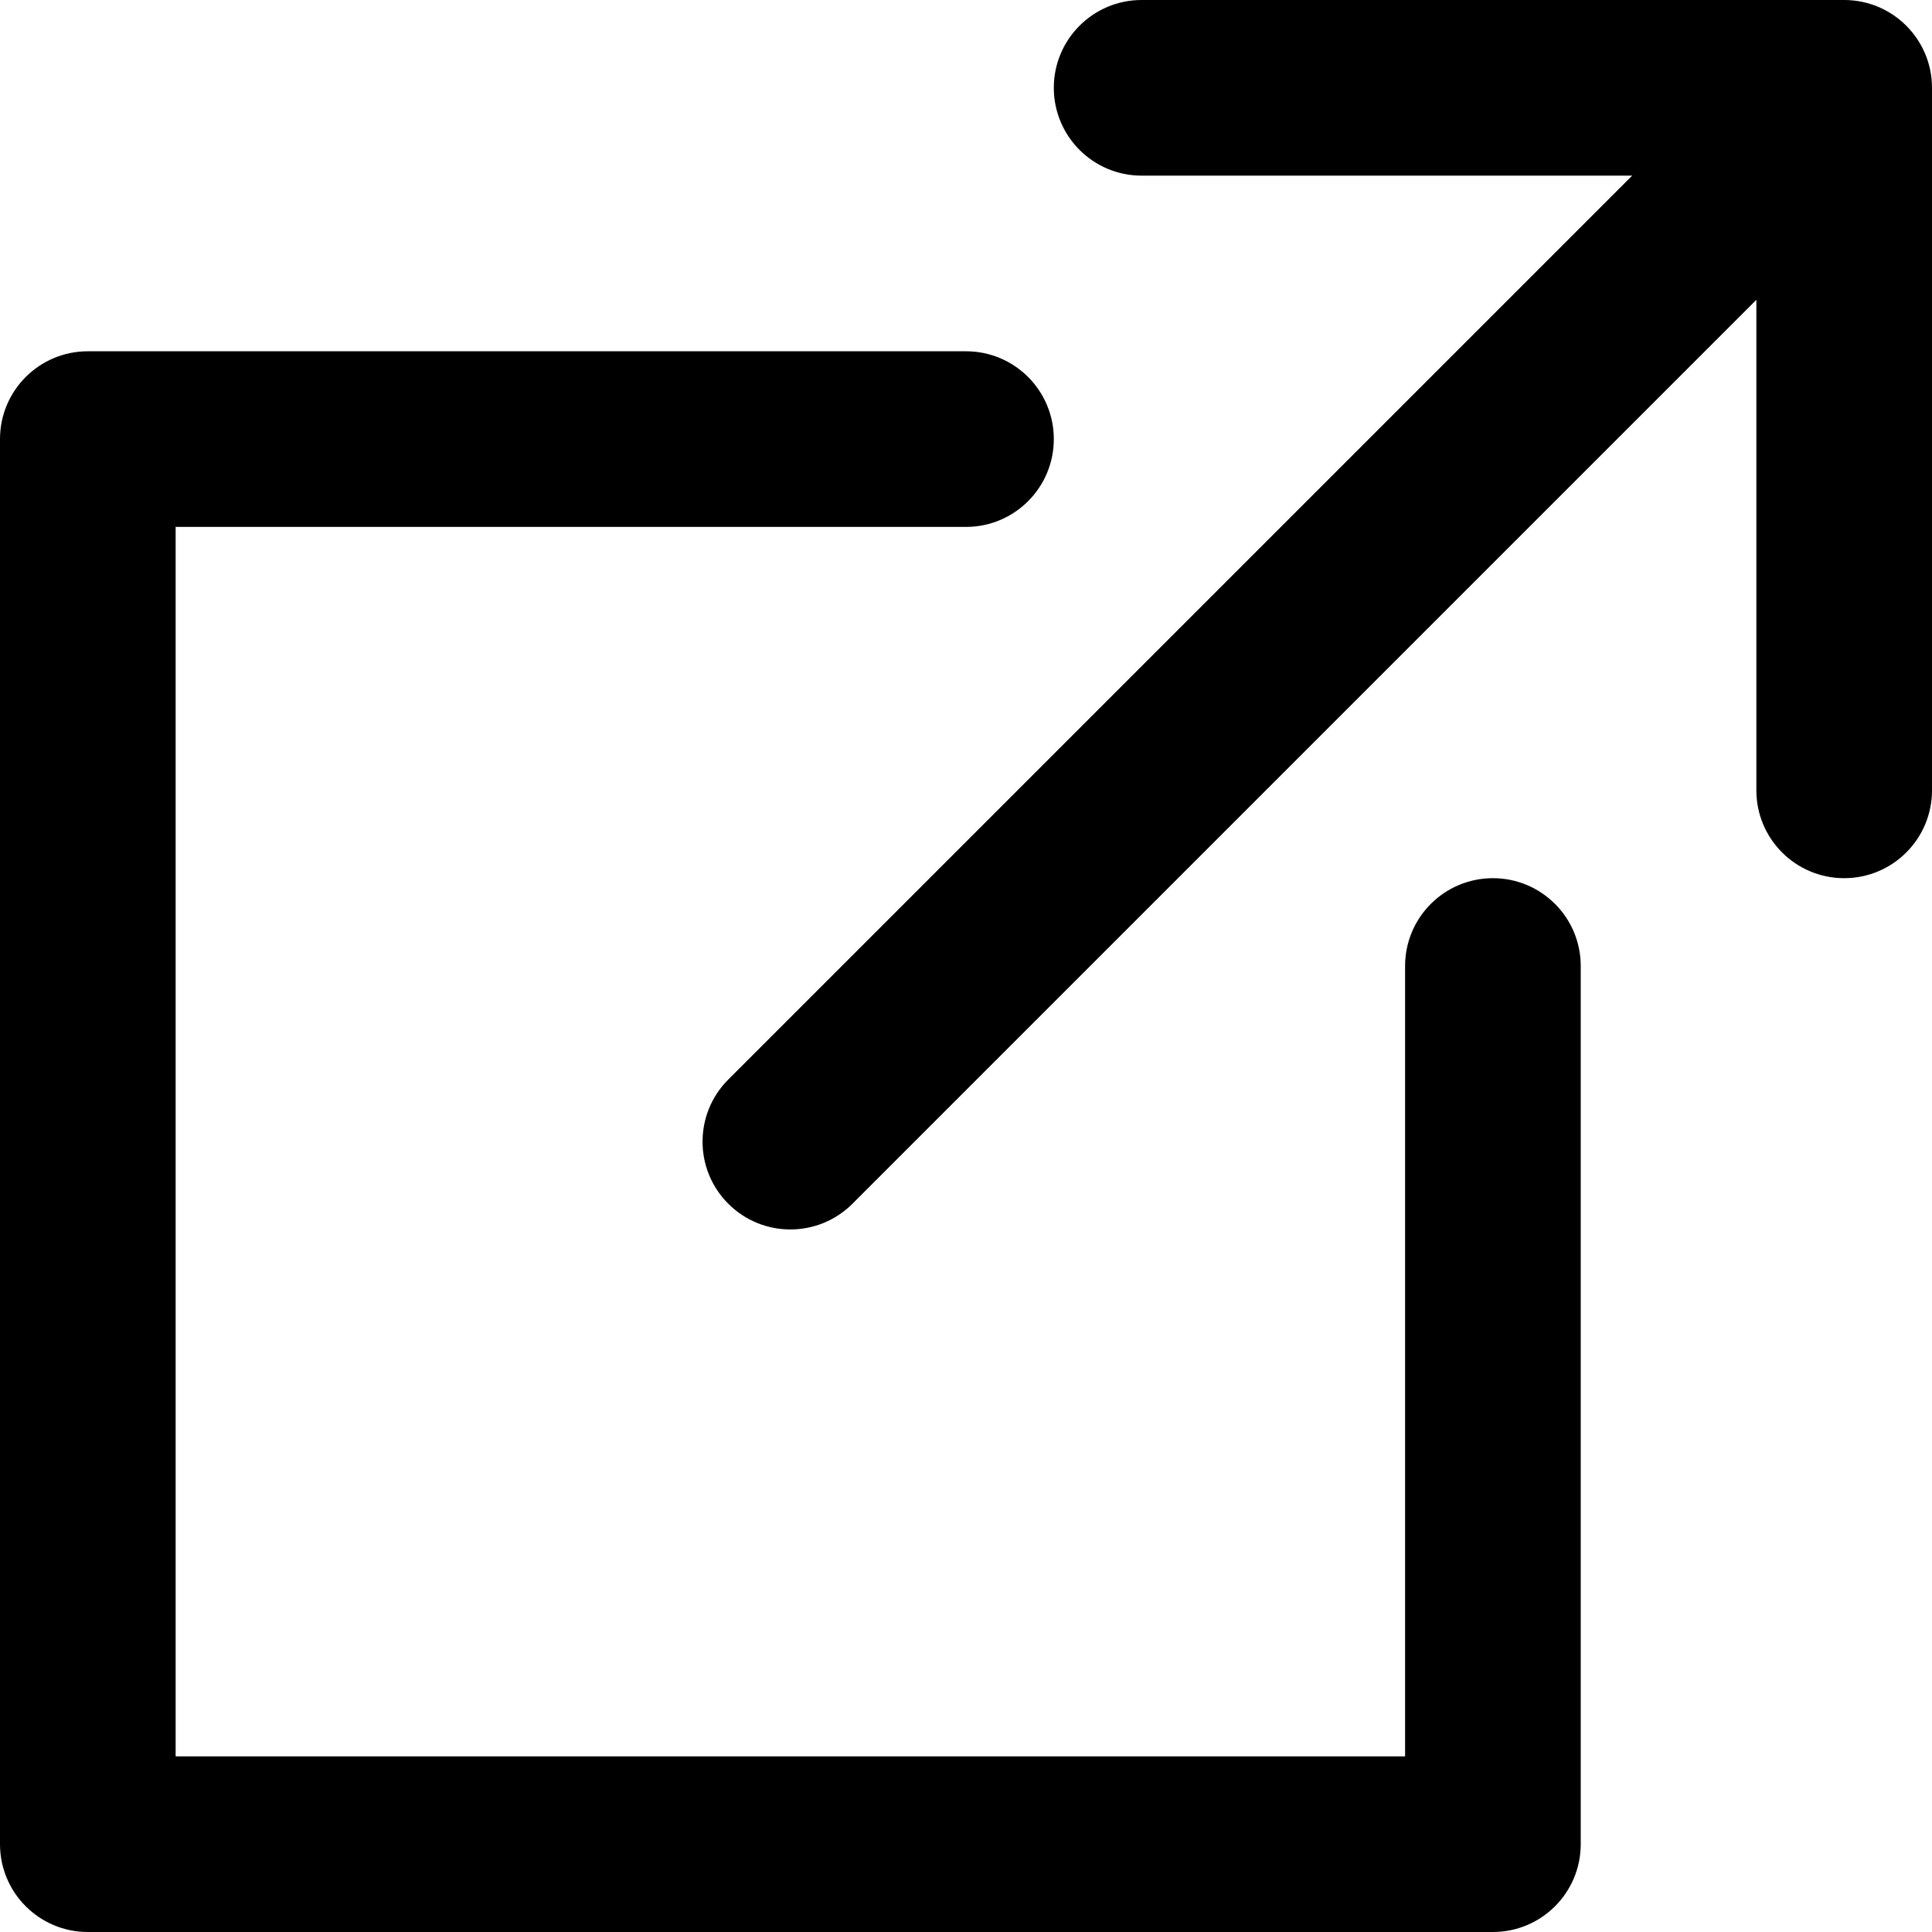
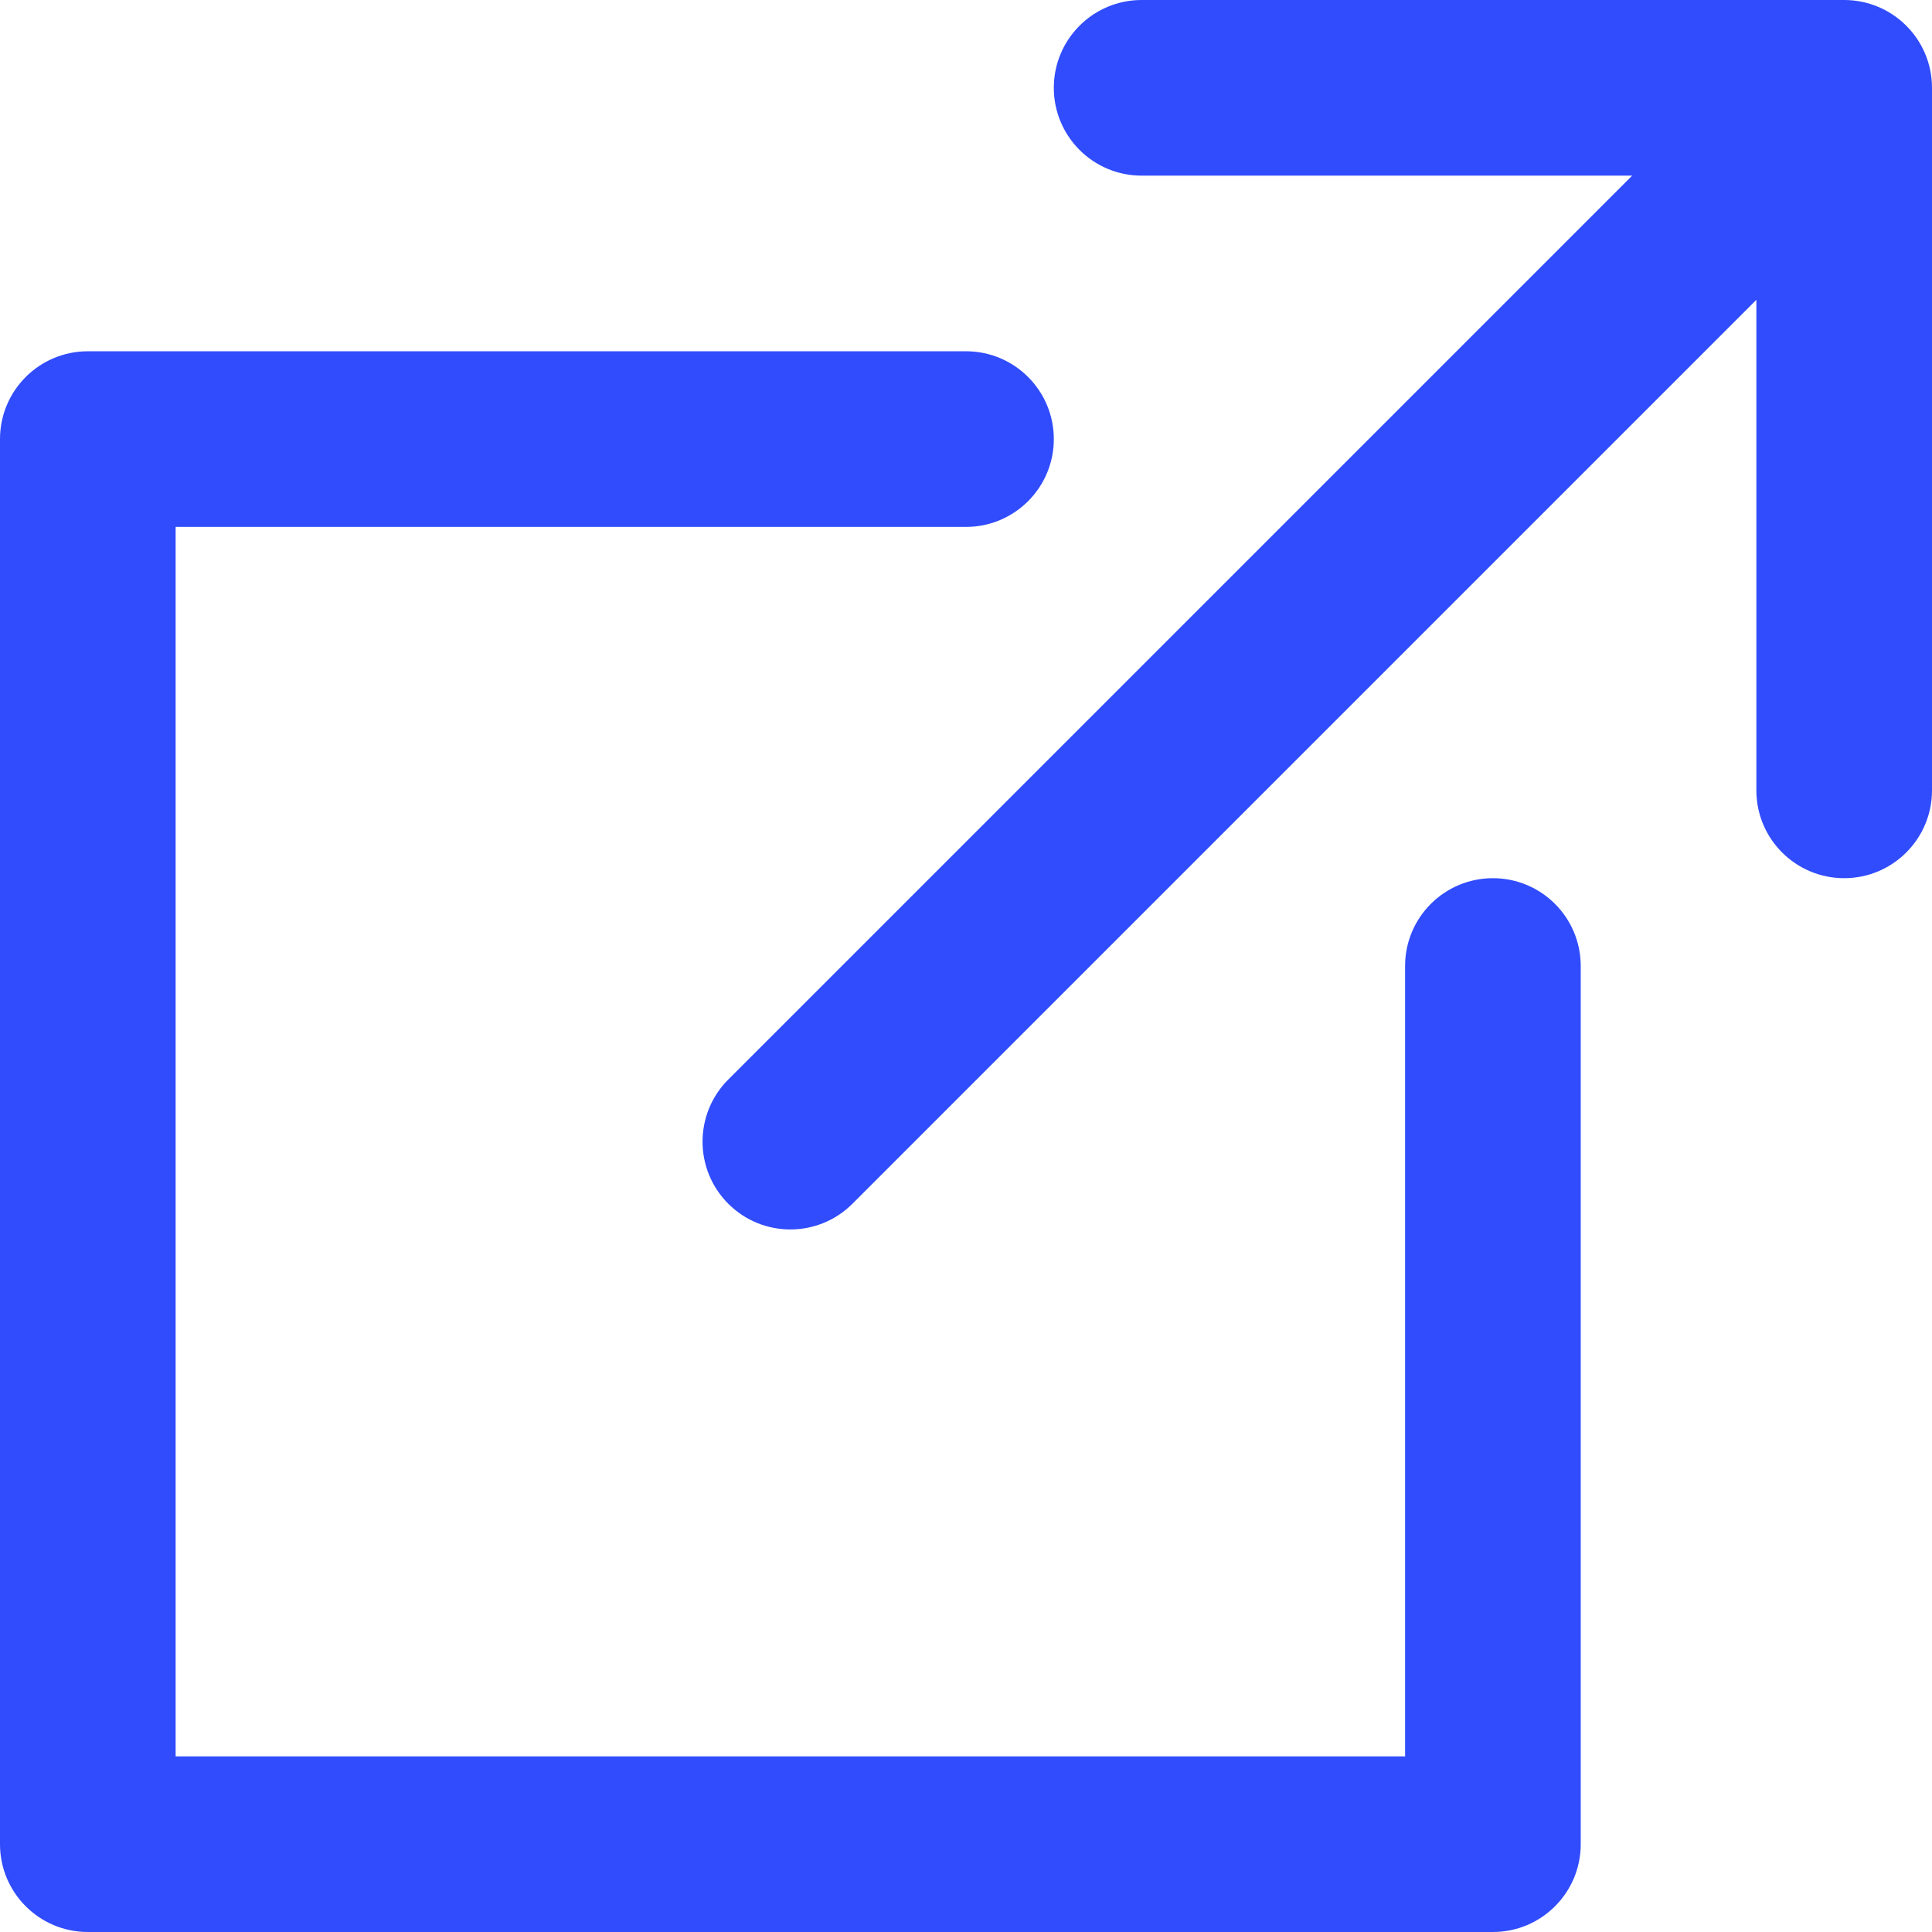
<svg xmlns="http://www.w3.org/2000/svg" version="1.1" id="Layer_1" x="0px" y="0px" viewBox="0 0 512 512" style="enable-background:new 0 0 512 512;" xml:space="preserve">
  <g>
    <g>
-       <path d="M488.727,0H302.545c-12.853,0-23.273,10.42-23.273,23.273c0,12.853,10.42,23.273,23.273,23.273h129.997L192.999,286.09    c-9.089,9.089-9.089,23.823,0,32.912c4.543,4.544,10.499,6.816,16.455,6.816c5.956,0,11.913-2.271,16.457-6.817L465.455,79.458    v129.997c0,12.853,10.42,23.273,23.273,23.273c12.853,0,23.273-10.42,23.273-23.273V23.273C512,10.42,501.58,0,488.727,0z" />
+       <path d="M488.727,0H302.545c-12.853,0-23.273,10.42-23.273,23.273c0,12.853,10.42,23.273,23.273,23.273h129.997L192.999,286.09    c-9.089,9.089-9.089,23.823,0,32.912c4.543,4.544,10.499,6.816,16.455,6.816c5.956,0,11.913-2.271,16.457-6.817L465.455,79.458    v129.997c0,12.853,10.42,23.273,23.273,23.273c12.853,0,23.273-10.42,23.273-23.273V23.273C512,10.42,501.58,0,488.727,0z" fill="#304CFD" />
    </g>
  </g>
  <g>
    <g>
-       <path d="M395.636,232.727c-12.853,0-23.273,10.42-23.273,23.273v209.455H46.545V139.636H256c12.853,0,23.273-10.42,23.273-23.273    S268.853,93.091,256,93.091H23.273C10.42,93.091,0,103.511,0,116.364v372.364C0,501.58,10.42,512,23.273,512h372.364    c12.853,0,23.273-10.42,23.273-23.273V256C418.909,243.147,408.489,232.727,395.636,232.727z" />
+       <path d="M395.636,232.727c-12.853,0-23.273,10.42-23.273,23.273v209.455H46.545V139.636H256c12.853,0,23.273-10.42,23.273-23.273    S268.853,93.091,256,93.091H23.273C10.42,93.091,0,103.511,0,116.364v372.364C0,501.58,10.42,512,23.273,512h372.364    c12.853,0,23.273-10.42,23.273-23.273V256C418.909,243.147,408.489,232.727,395.636,232.727z" fill="#304CFD" />
    </g>
  </g>
  <g>
</g>
  <g>
</g>
  <g>
</g>
  <g>
</g>
  <g>
</g>
  <g>
</g>
  <g>
</g>
  <g>
</g>
  <g>
</g>
  <g>
</g>
  <g>
</g>
  <g>
</g>
  <g>
</g>
  <g>
</g>
  <g>
</g>
</svg>
